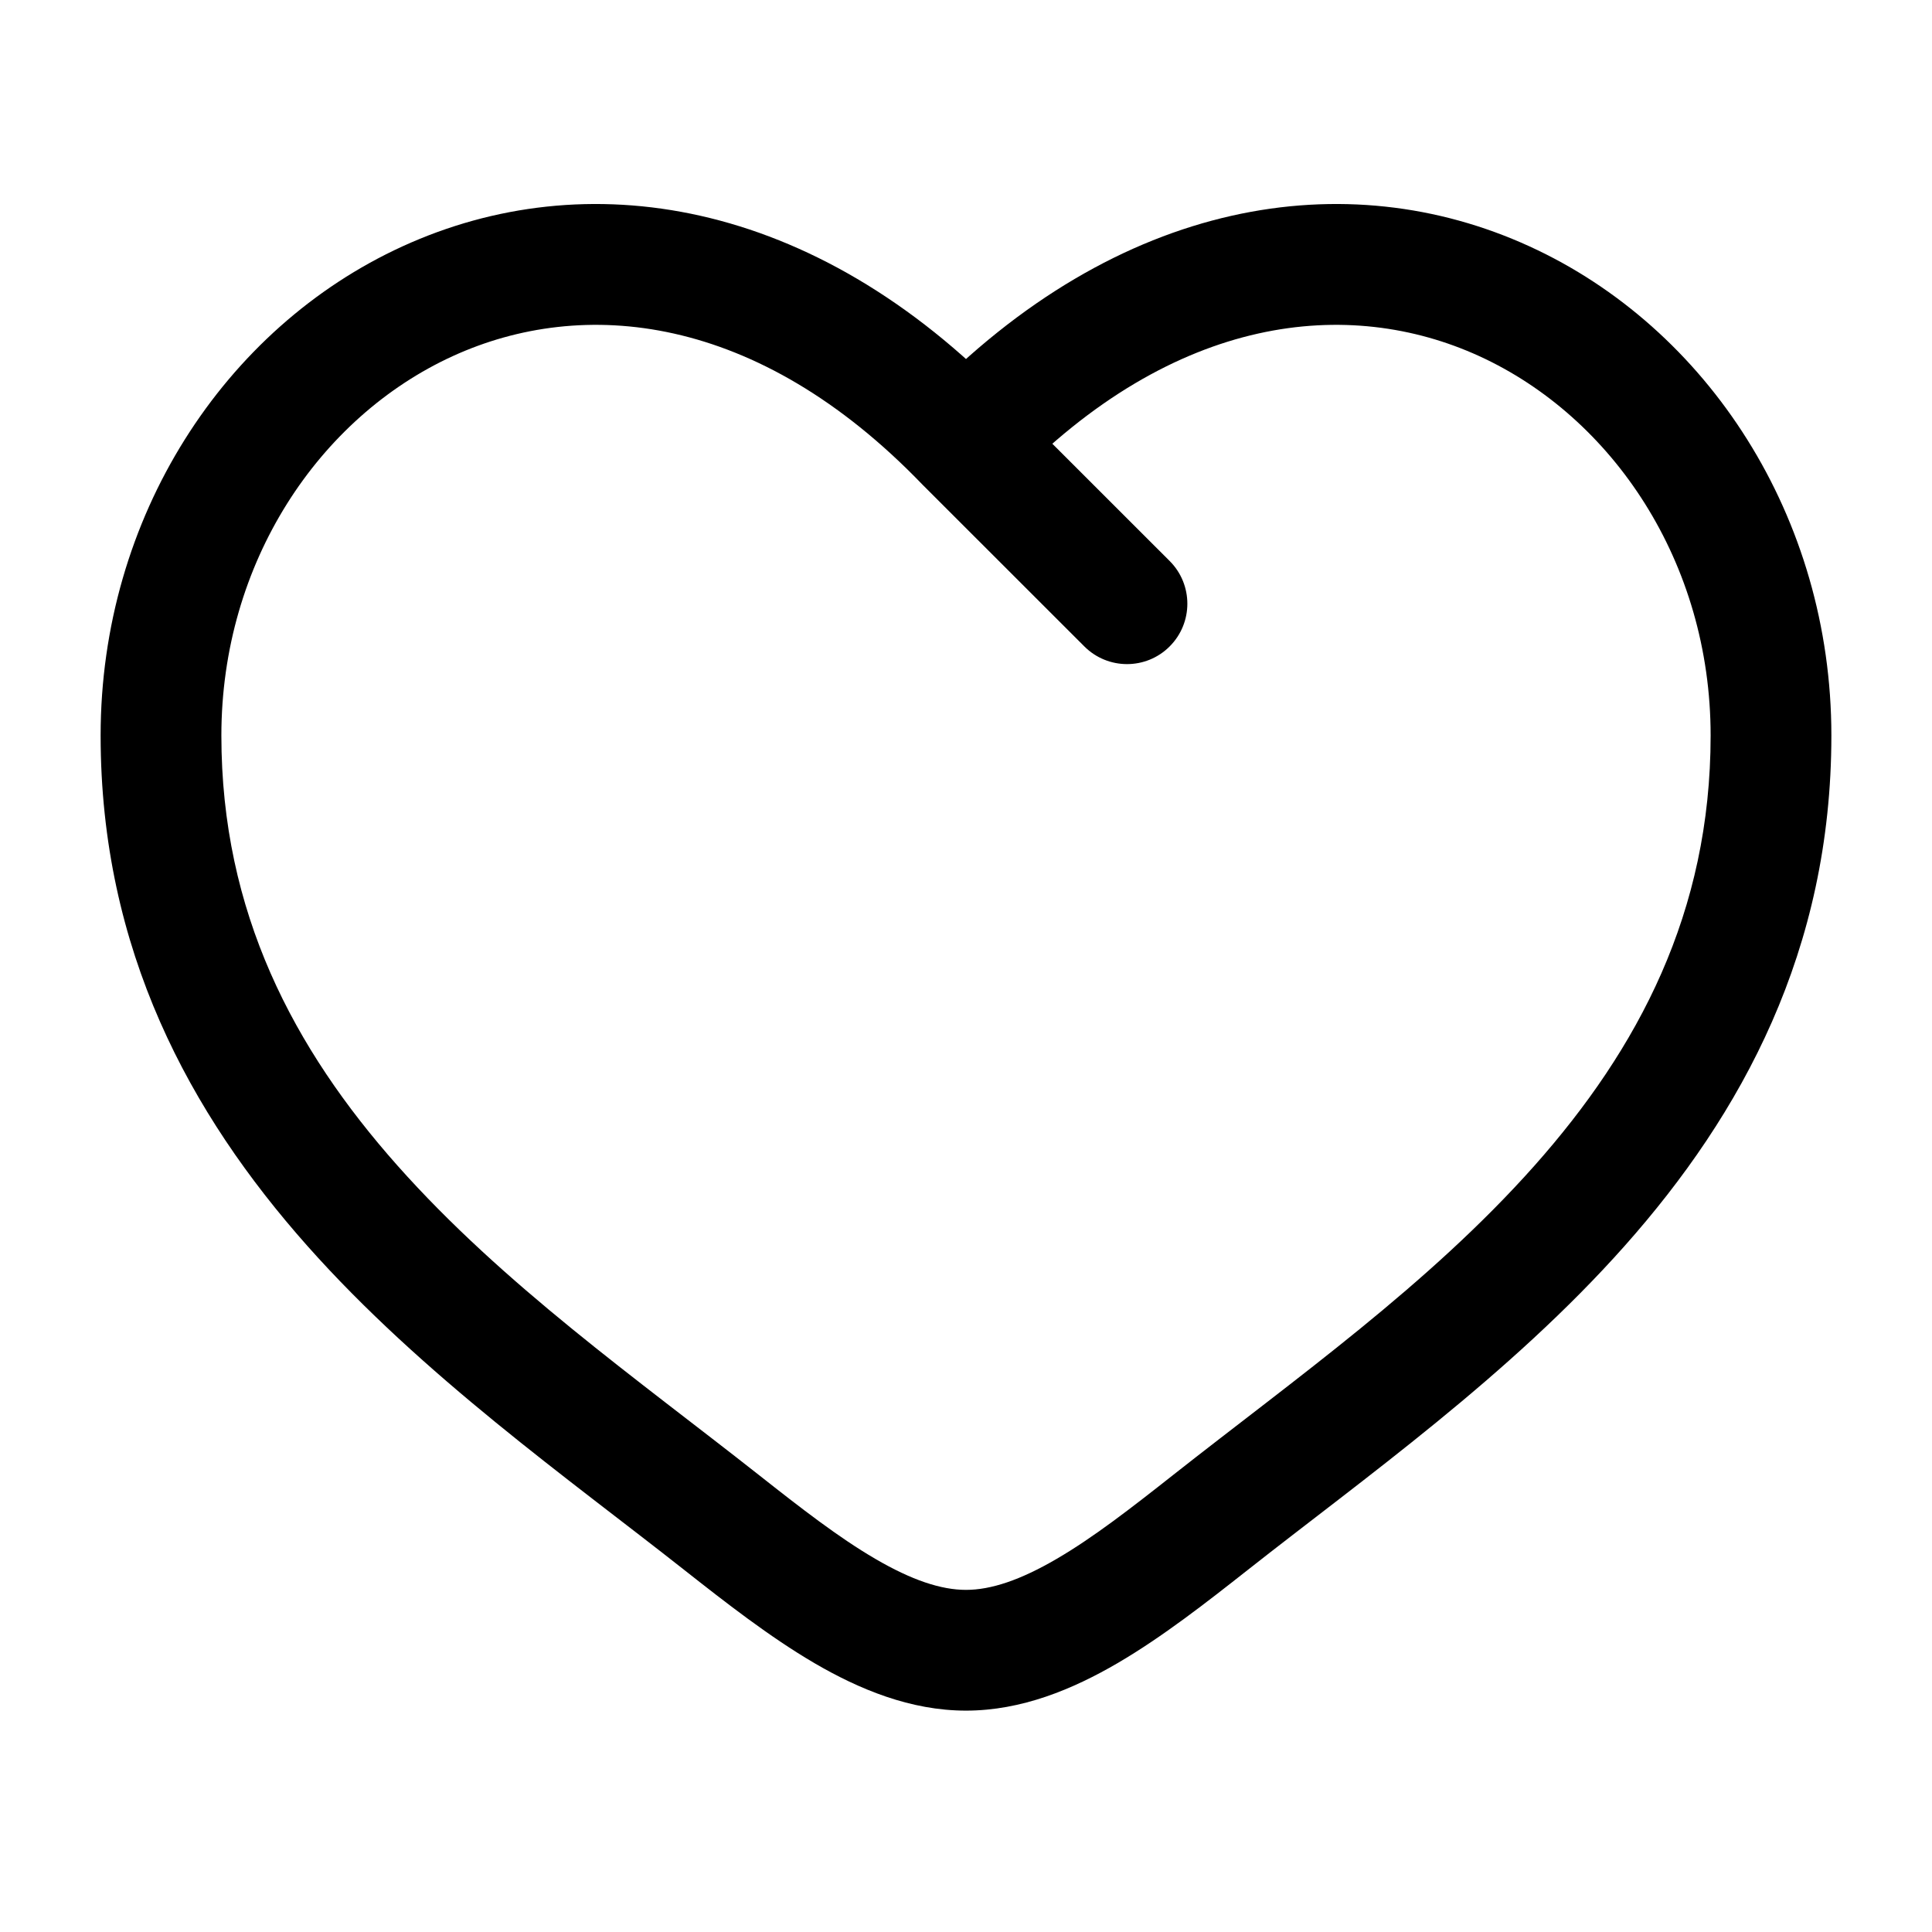
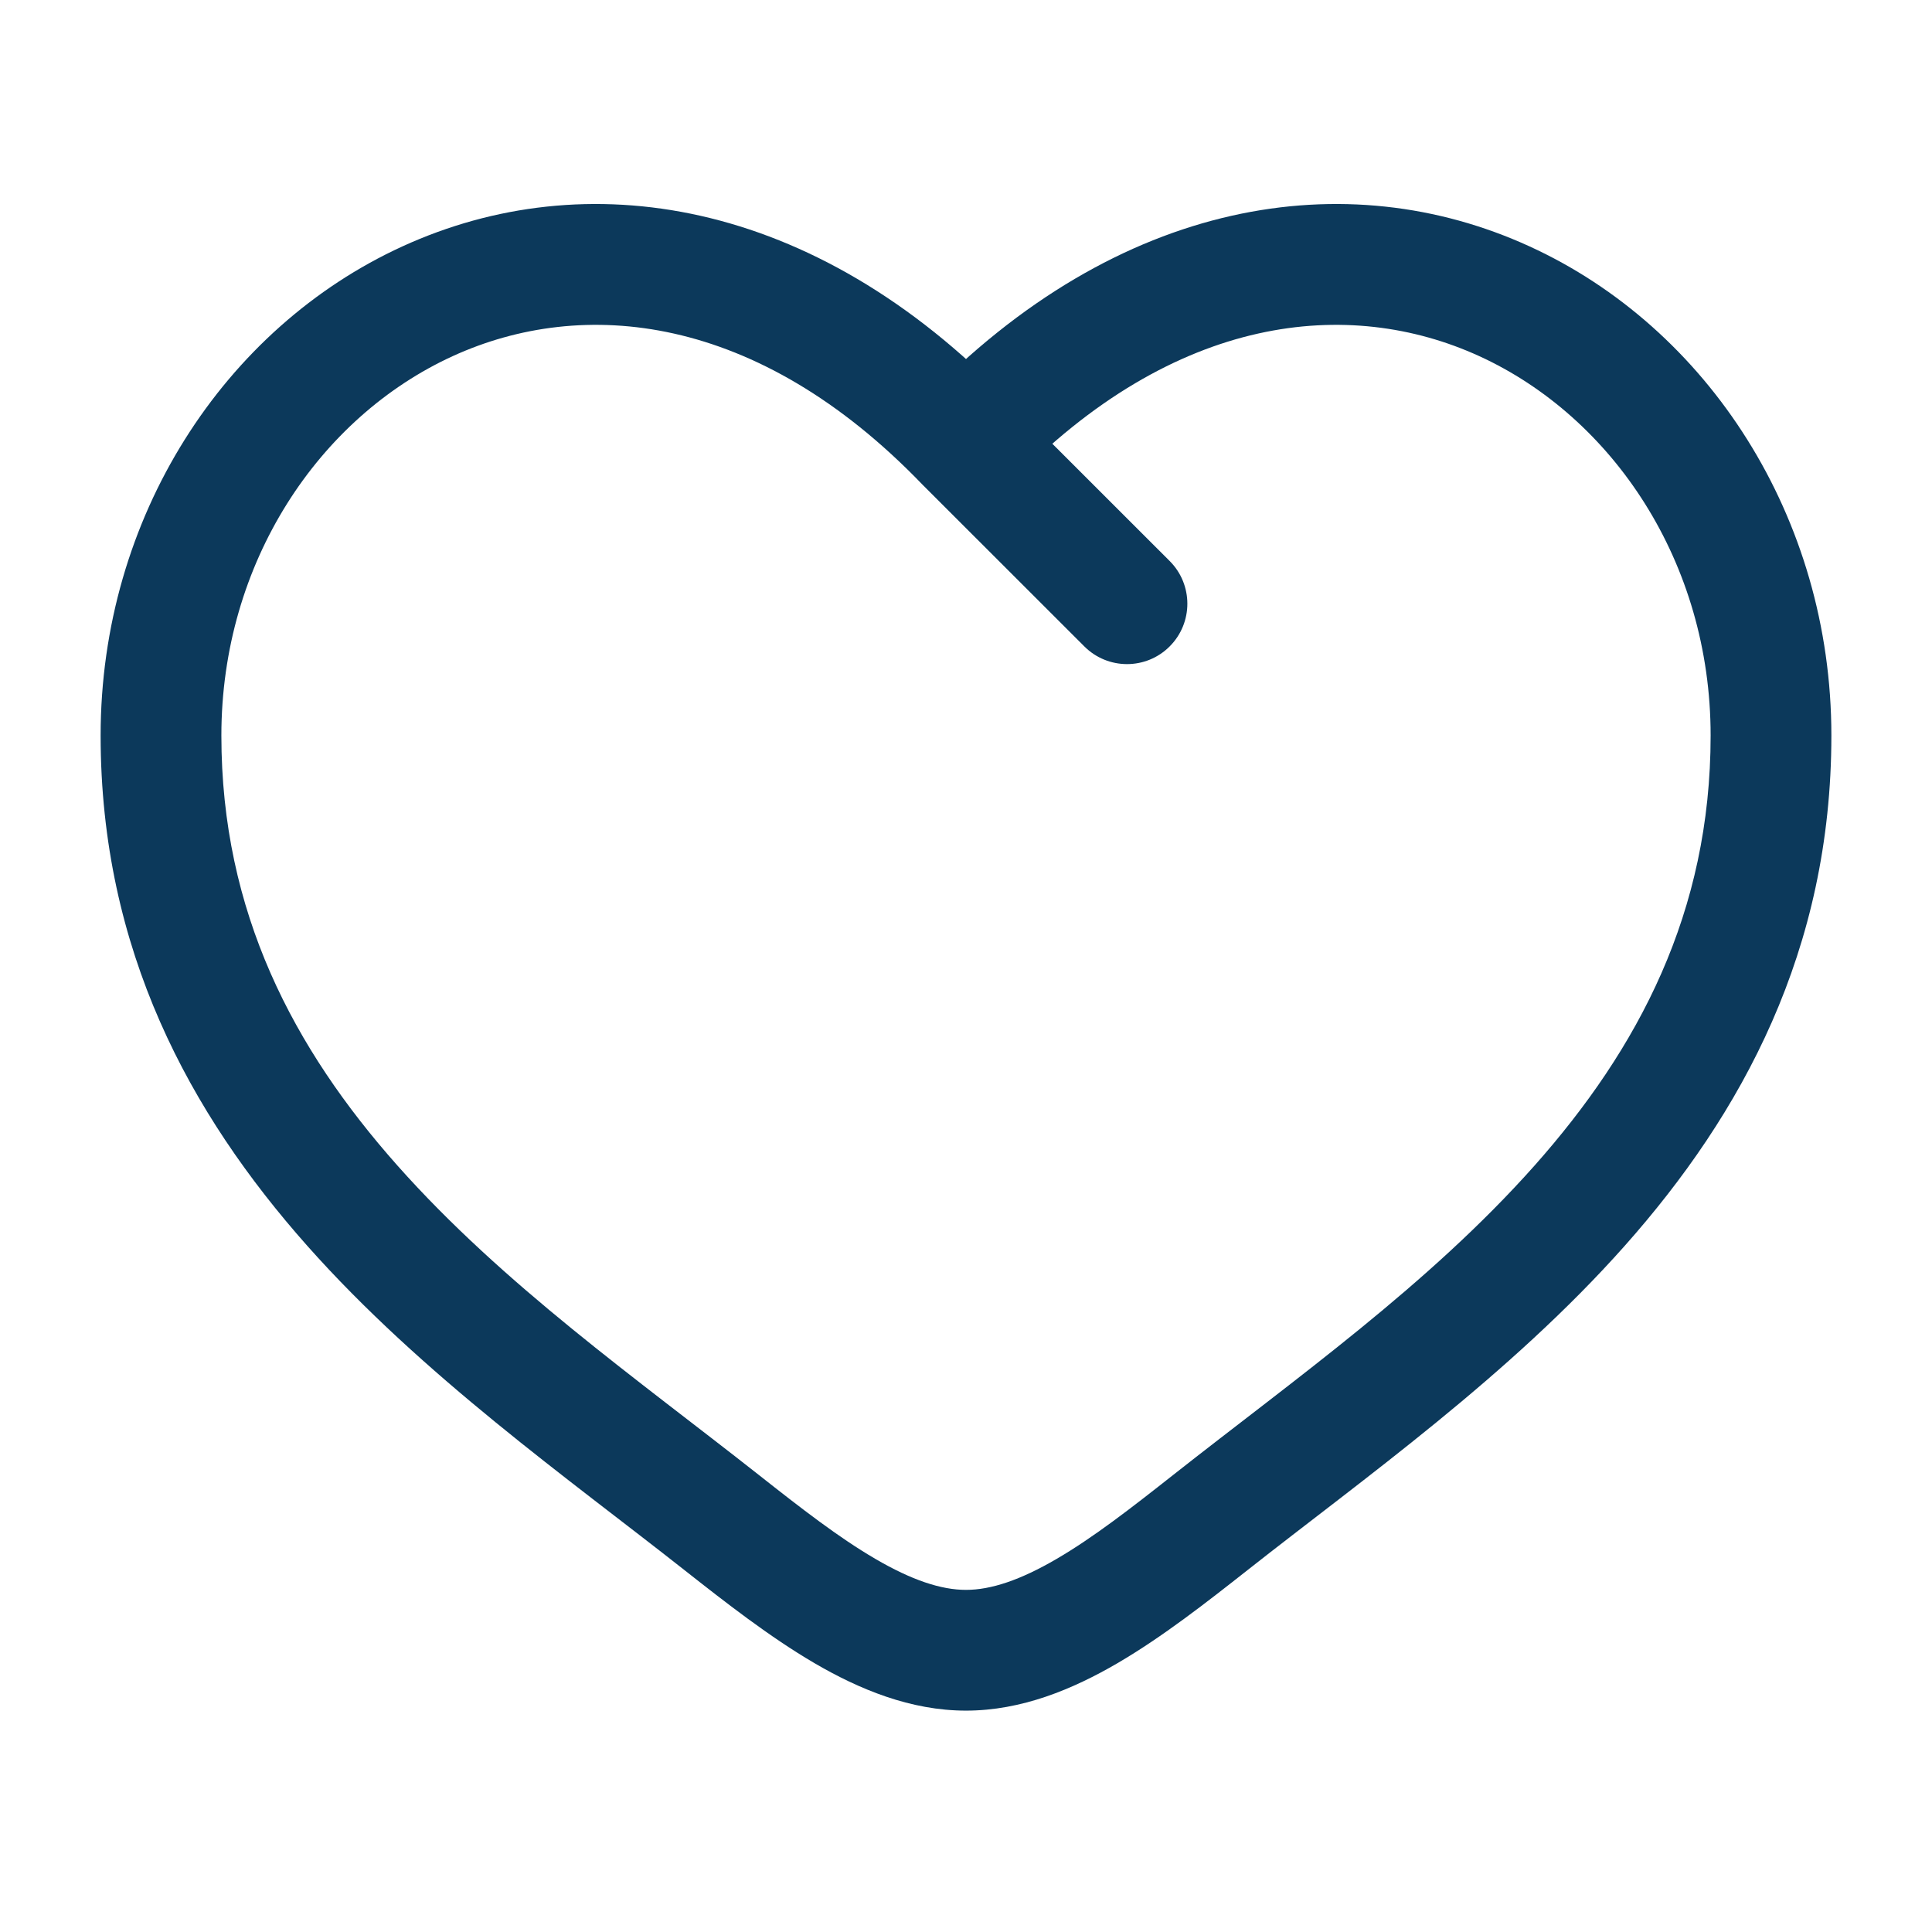
<svg xmlns="http://www.w3.org/2000/svg" width="800px" height="800px" viewBox="0 0 24 24" fill="none">
-   <path d="M8.962 18.911L9.426 18.322L8.962 18.911ZM12 5.501L11.46 6.021C11.463 6.024 11.466 6.028 11.47 6.031L12 5.501ZM15.038 18.911L15.503 19.5L15.038 18.911ZM13.47 8.03C13.763 8.323 14.238 8.323 14.53 8.03C14.823 7.737 14.823 7.262 14.53 6.969L13.47 8.03ZM9.426 18.322C7.91 17.127 6.253 15.96 4.938 14.48C3.649 13.028 2.75 11.335 2.75 9.137H1.25C1.25 11.803 2.361 13.836 3.817 15.476C5.247 17.087 7.071 18.375 8.497 19.5L9.426 18.322ZM2.75 9.137C2.75 6.986 3.965 5.183 5.624 4.424C7.236 3.687 9.402 3.883 11.46 6.021L12.54 4.981C10.098 2.444 7.264 2.025 5.001 3.06C2.785 4.073 1.25 6.425 1.25 9.137H2.75ZM8.497 19.5C9.01 19.904 9.56 20.334 10.117 20.66C10.674 20.985 11.31 21.25 12 21.25V19.75C11.69 19.75 11.326 19.629 10.874 19.365C10.421 19.101 9.952 18.737 9.426 18.322L8.497 19.5ZM15.503 19.5C16.929 18.375 18.753 17.087 20.183 15.476C21.64 13.836 22.75 11.803 22.75 9.137H21.25C21.25 11.335 20.351 13.028 19.062 14.48C17.747 15.96 16.09 17.127 14.574 18.322L15.503 19.5ZM22.75 9.137C22.75 6.425 21.215 4.073 18.999 3.06C16.736 2.025 13.902 2.444 11.46 4.981L12.54 6.021C14.598 3.883 16.764 3.687 18.376 4.424C20.035 5.183 21.25 6.986 21.25 9.137H22.75ZM14.574 18.322C14.048 18.737 13.579 19.101 13.126 19.365C12.674 19.629 12.31 19.75 12 19.75V21.25C12.69 21.25 13.326 20.985 13.883 20.66C14.441 20.334 14.99 19.904 15.503 19.5L14.574 18.322ZM11.47 6.031L13.47 8.03L14.53 6.969L12.53 4.97L11.47 6.031Z" fill="#000000" />
+   <path d="M8.962 18.911L9.426 18.322L8.962 18.911ZM12 5.501L11.46 6.021C11.463 6.024 11.466 6.028 11.47 6.031L12 5.501ZM15.038 18.911L15.503 19.5L15.038 18.911ZM13.47 8.03C13.763 8.323 14.238 8.323 14.53 8.03C14.823 7.737 14.823 7.262 14.53 6.969L13.47 8.03ZM9.426 18.322C7.91 17.127 6.253 15.96 4.938 14.48C3.649 13.028 2.75 11.335 2.75 9.137H1.25C1.25 11.803 2.361 13.836 3.817 15.476C5.247 17.087 7.071 18.375 8.497 19.5L9.426 18.322ZM2.75 9.137C2.75 6.986 3.965 5.183 5.624 4.424C7.236 3.687 9.402 3.883 11.46 6.021L12.54 4.981C10.098 2.444 7.264 2.025 5.001 3.06C2.785 4.073 1.25 6.425 1.25 9.137H2.75ZM8.497 19.5C9.01 19.904 9.56 20.334 10.117 20.66C10.674 20.985 11.31 21.25 12 21.25V19.75C11.69 19.75 11.326 19.629 10.874 19.365C10.421 19.101 9.952 18.737 9.426 18.322L8.497 19.5ZM15.503 19.5C16.929 18.375 18.753 17.087 20.183 15.476C21.64 13.836 22.75 11.803 22.75 9.137H21.25C21.25 11.335 20.351 13.028 19.062 14.48C17.747 15.96 16.09 17.127 14.574 18.322L15.503 19.5ZM22.75 9.137C22.75 6.425 21.215 4.073 18.999 3.06C16.736 2.025 13.902 2.444 11.46 4.981L12.54 6.021C14.598 3.883 16.764 3.687 18.376 4.424C20.035 5.183 21.25 6.986 21.25 9.137H22.75ZM14.574 18.322C14.048 18.737 13.579 19.101 13.126 19.365C12.674 19.629 12.31 19.75 12 19.75V21.25C12.69 21.25 13.326 20.985 13.883 20.66C14.441 20.334 14.99 19.904 15.503 19.5L14.574 18.322ZM11.47 6.031L13.47 8.03L14.53 6.969L12.53 4.97L11.47 6.031Z" fill="#0C395B" />
</svg>
